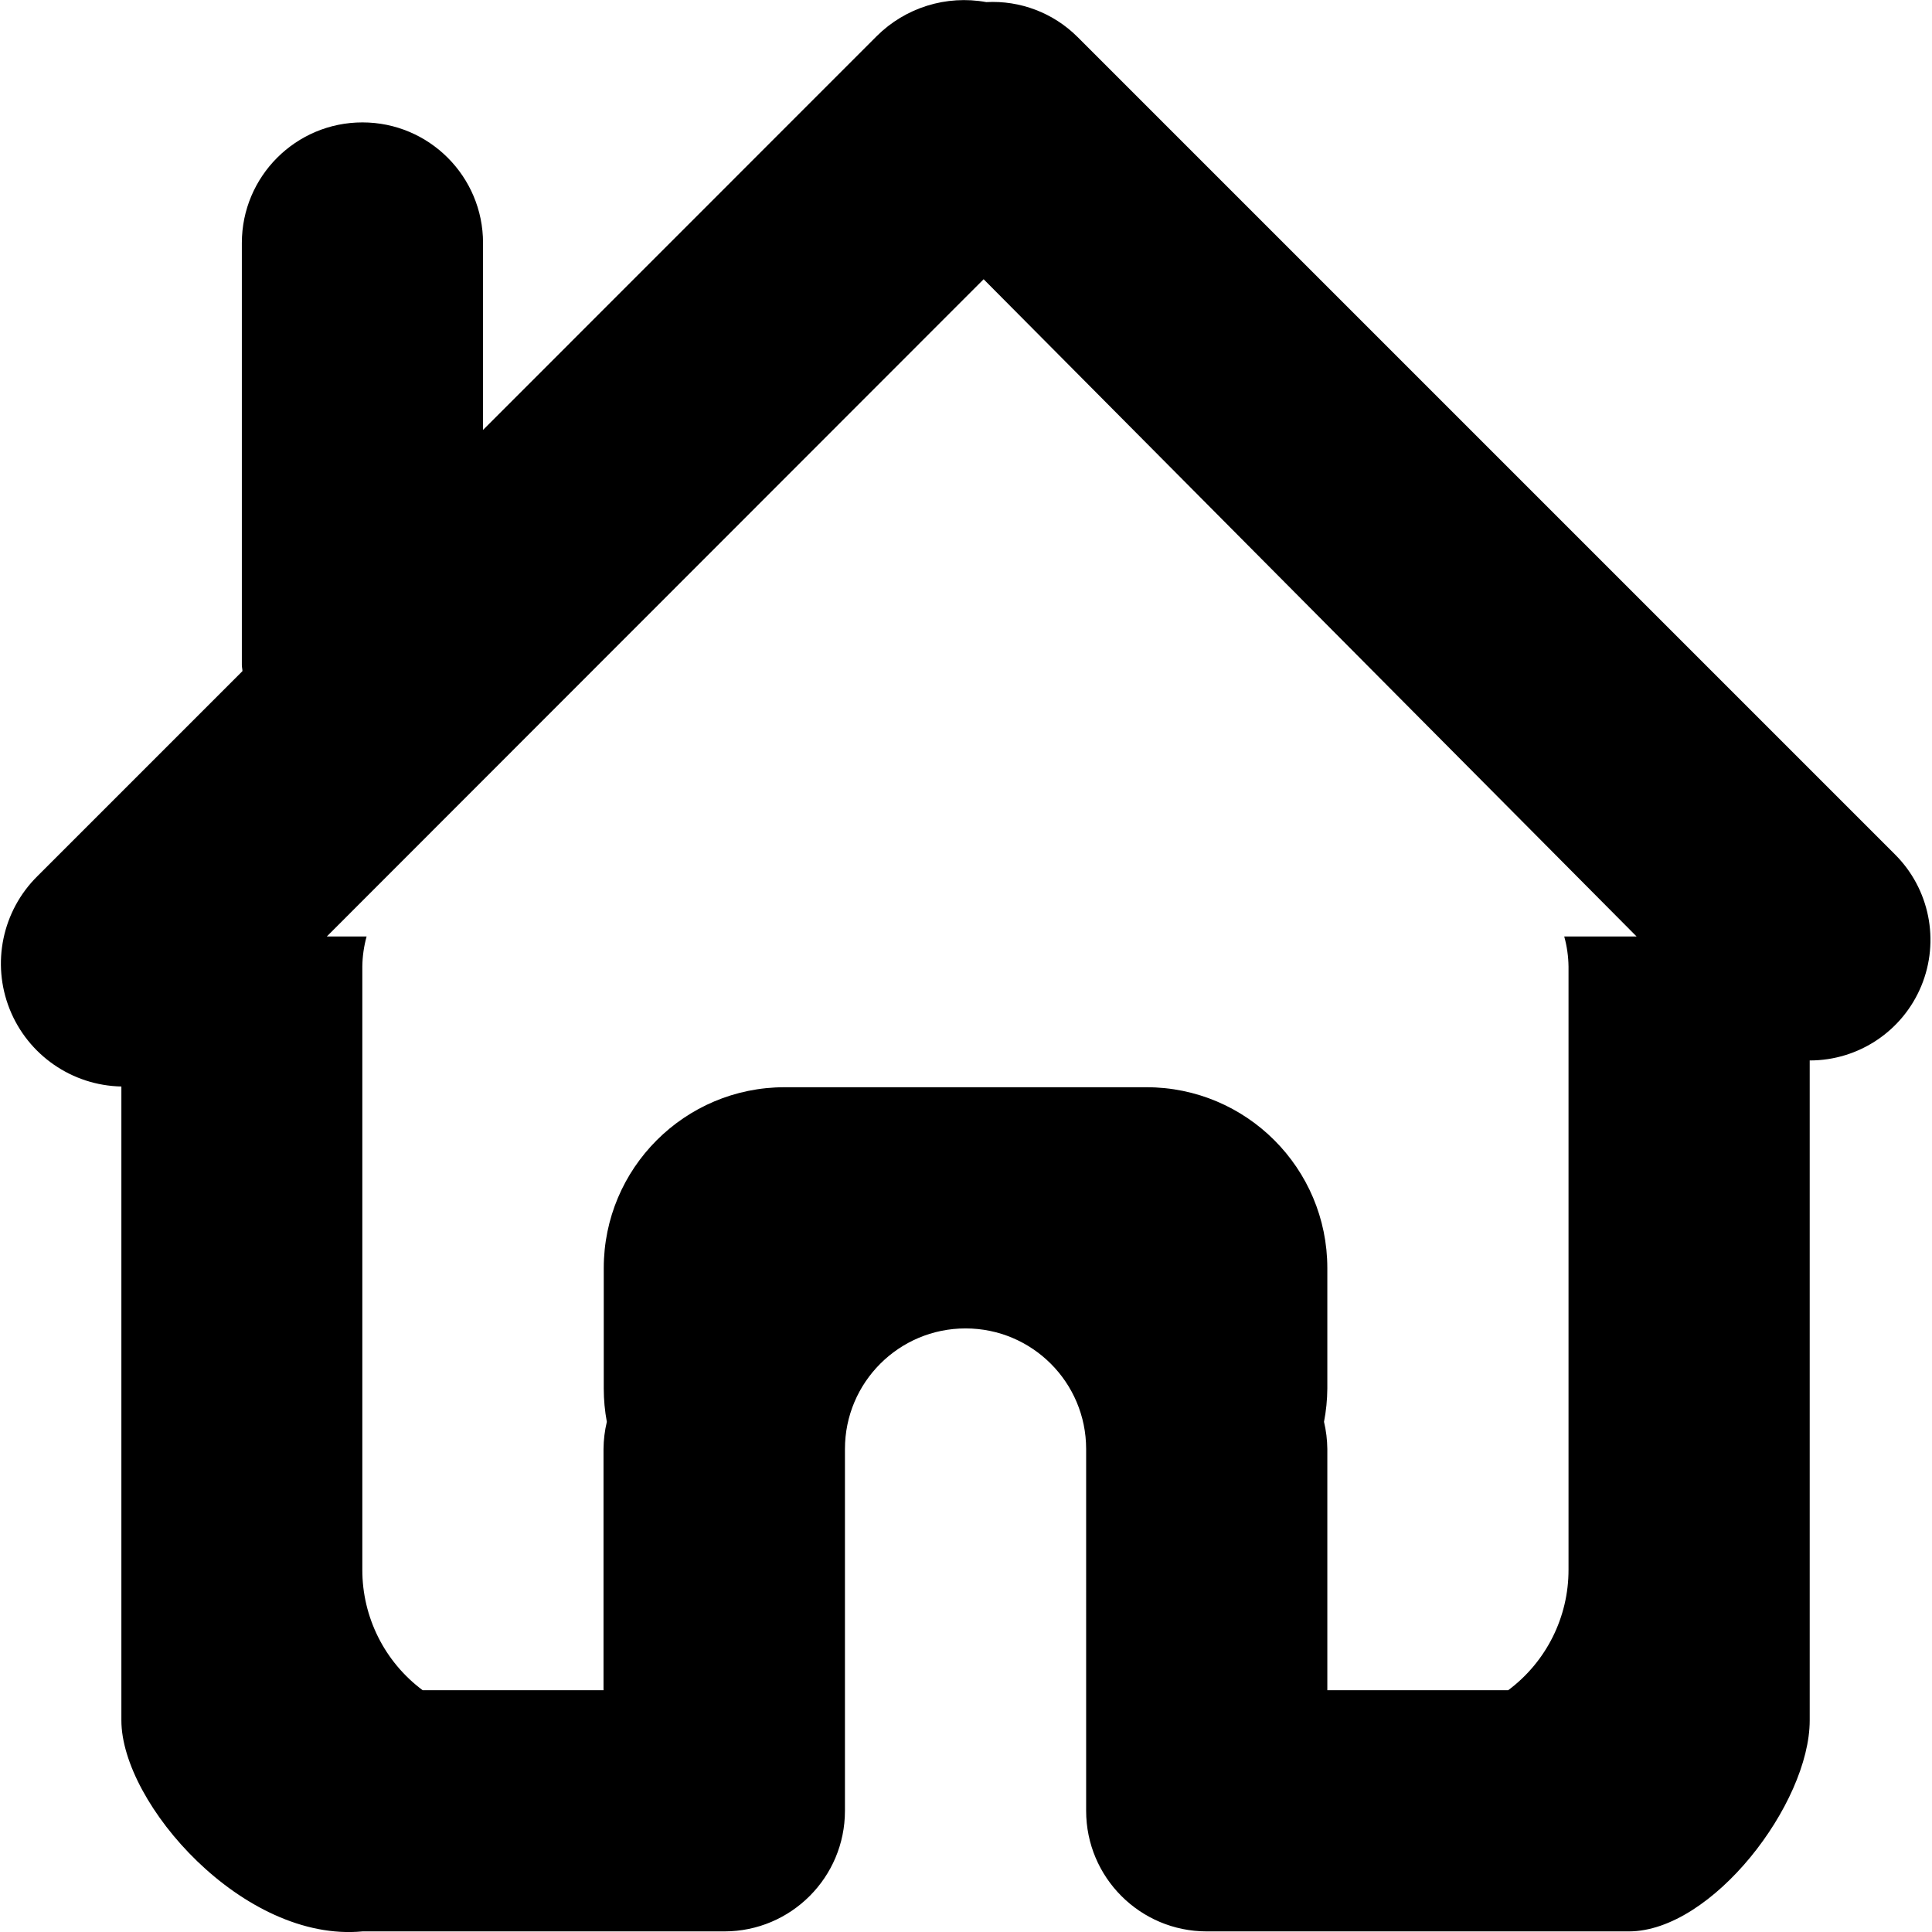
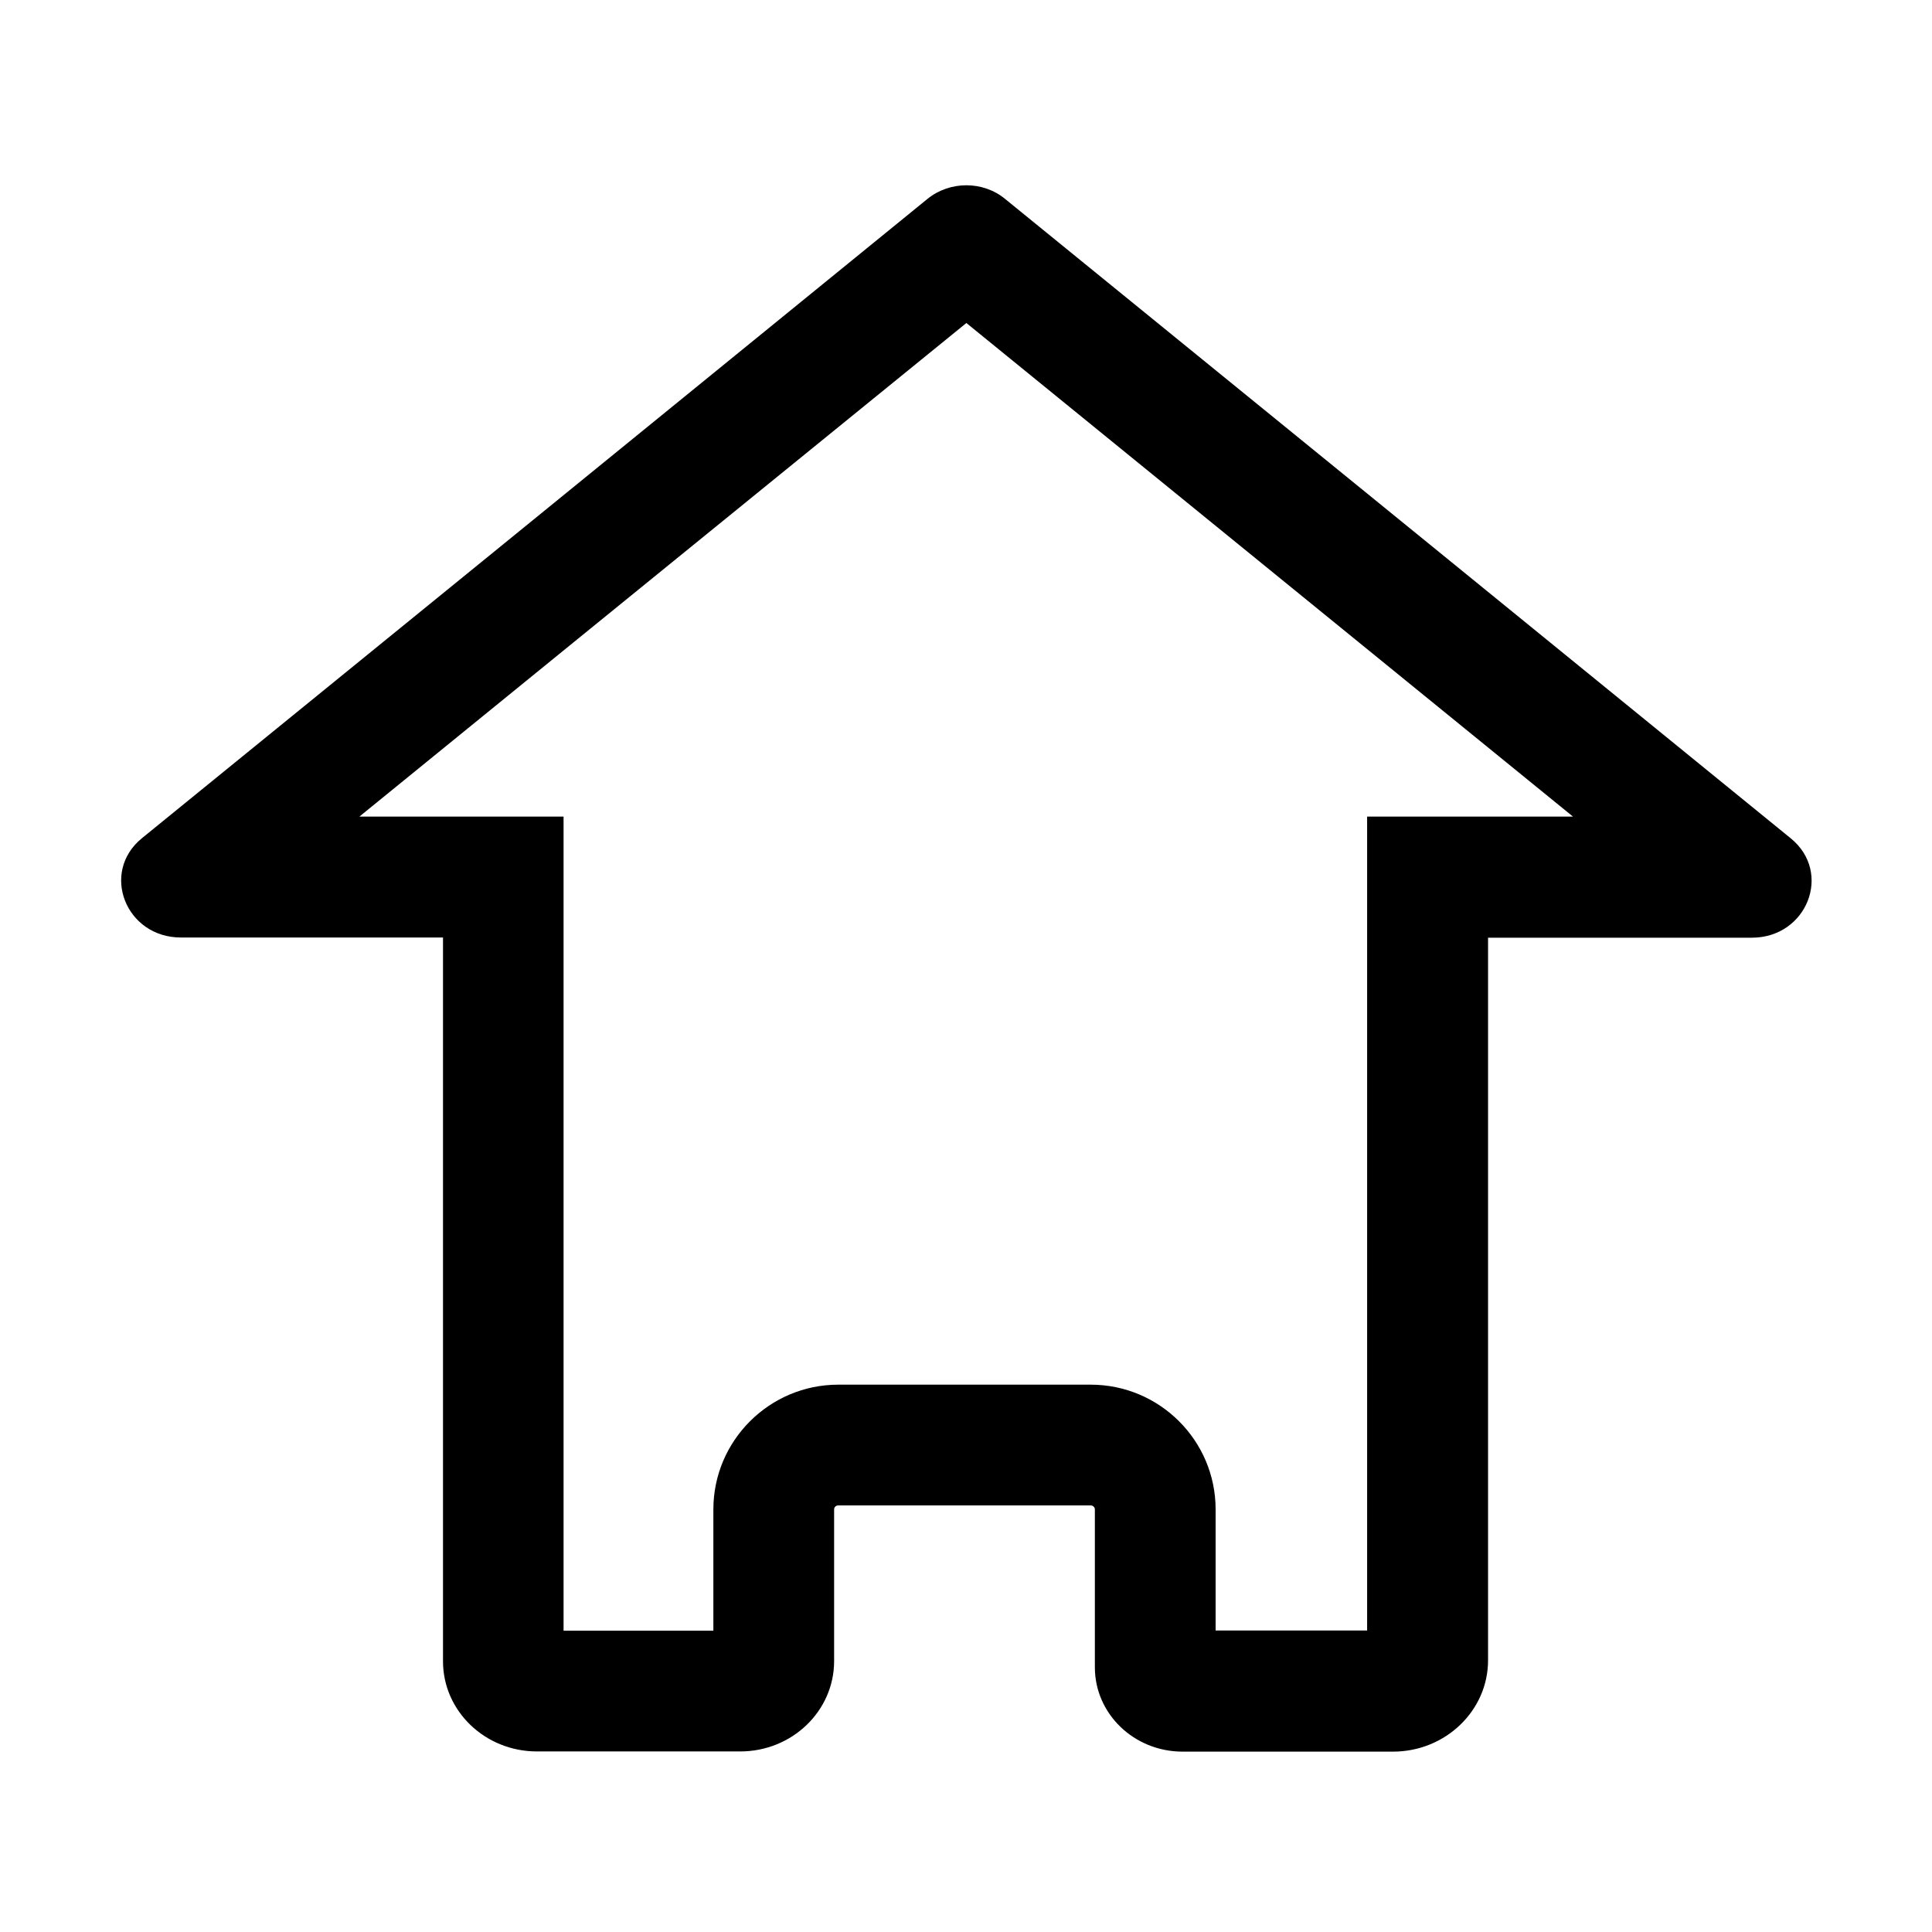
- <svg xmlns="http://www.w3.org/2000/svg" t="1708313052781" class="icon" viewBox="0 0 1024 1024" version="1.1" p-id="4250" width="32" height="32">
-   <path d="M863.307 1023.679h-223.713a63.918 63.918 0 0 1-63.918-63.918v-191.754a63.918 63.918 0 0 0-127.836 0v191.754a63.918 63.918 0 0 1-63.918 63.918h-191.754c-63.087 6.008-127.836-67.721-127.836-111.857V575.869A65.164 65.164 0 0 1 19.845 464.364l108.661-108.661c0-1.023-0.32-2.013-0.32-3.196v-223.713a63.918 63.918 0 0 1 127.836 0v99.073L464.618 19.207a65.612 65.612 0 0 1 58.133-18.089 63.566 63.566 0 0 1 48.322 18.44l433.236 433.236a63.918 63.918 0 0 1-45.126 109.268v349.759c0 44.135-51.742 111.857-95.877 111.857m-341.961-875.677l-348.13 348.353h21.093a62.831 62.831 0 0 0-2.269 15.98v319.59a79.482 79.482 0 0 0 31.959 63.918h95.877v-127.836a65.164 65.164 0 0 1 1.758-14.414 96.037 96.037 0 0 1-1.63-17.545v-63.918a95.877 95.877 0 0 1 95.877-95.877h191.754a95.877 95.877 0 0 1 95.877 95.877v63.918a96.037 96.037 0 0 1-1.758 17.545 65.164 65.164 0 0 1 1.758 14.414v127.836h95.877a79.482 79.482 0 0 0 31.959-63.918v-319.59a62.831 62.831 0 0 0-2.269-15.98h38.351z" p-id="4251" />
+ <svg xmlns="http://www.w3.org/2000/svg" t="1675566477499" class="icon" viewBox="0 0 1024 1024" version="1.1" p-id="1093" width="400" height="400">
+   <path d="M512.2 171.2l210.4 171.2 111.1 90.4H724.6v431.4h-80.3V800c0-36.5-29.7-66.1-66.2-66.1H444.3c-36.5 0-66.2 29.7-66.2 66.1v64.3h-79.4V432.8H190.5l111.1-90.4 210.6-171.2m0-73c-7.3 0-14.7 2.4-20.6 7.2L261.4 292.8 75.3 444.2c-22.3 18.1-8.7 52.7 20.6 52.7h138.9v383.6c0 26.4 22.3 47.8 49.8 47.8h107.7c27.5 0 49.8-21.4 49.8-47.9V800c0-1.2 1-2.1 2.2-2.1h133.8c1.2 0 2.2 1 2.2 2.1v83.7c0 24.7 20.8 44.7 46.5 44.7h111.5c27.8 0 50.4-21.7 50.4-48.4V497h139.8c29.3 0 42.9-34.6 20.6-52.7L763 292.8 532.8 105.5c-5.9-4.9-13.3-7.3-20.6-7.3z" p-id="1094" />
</svg>
